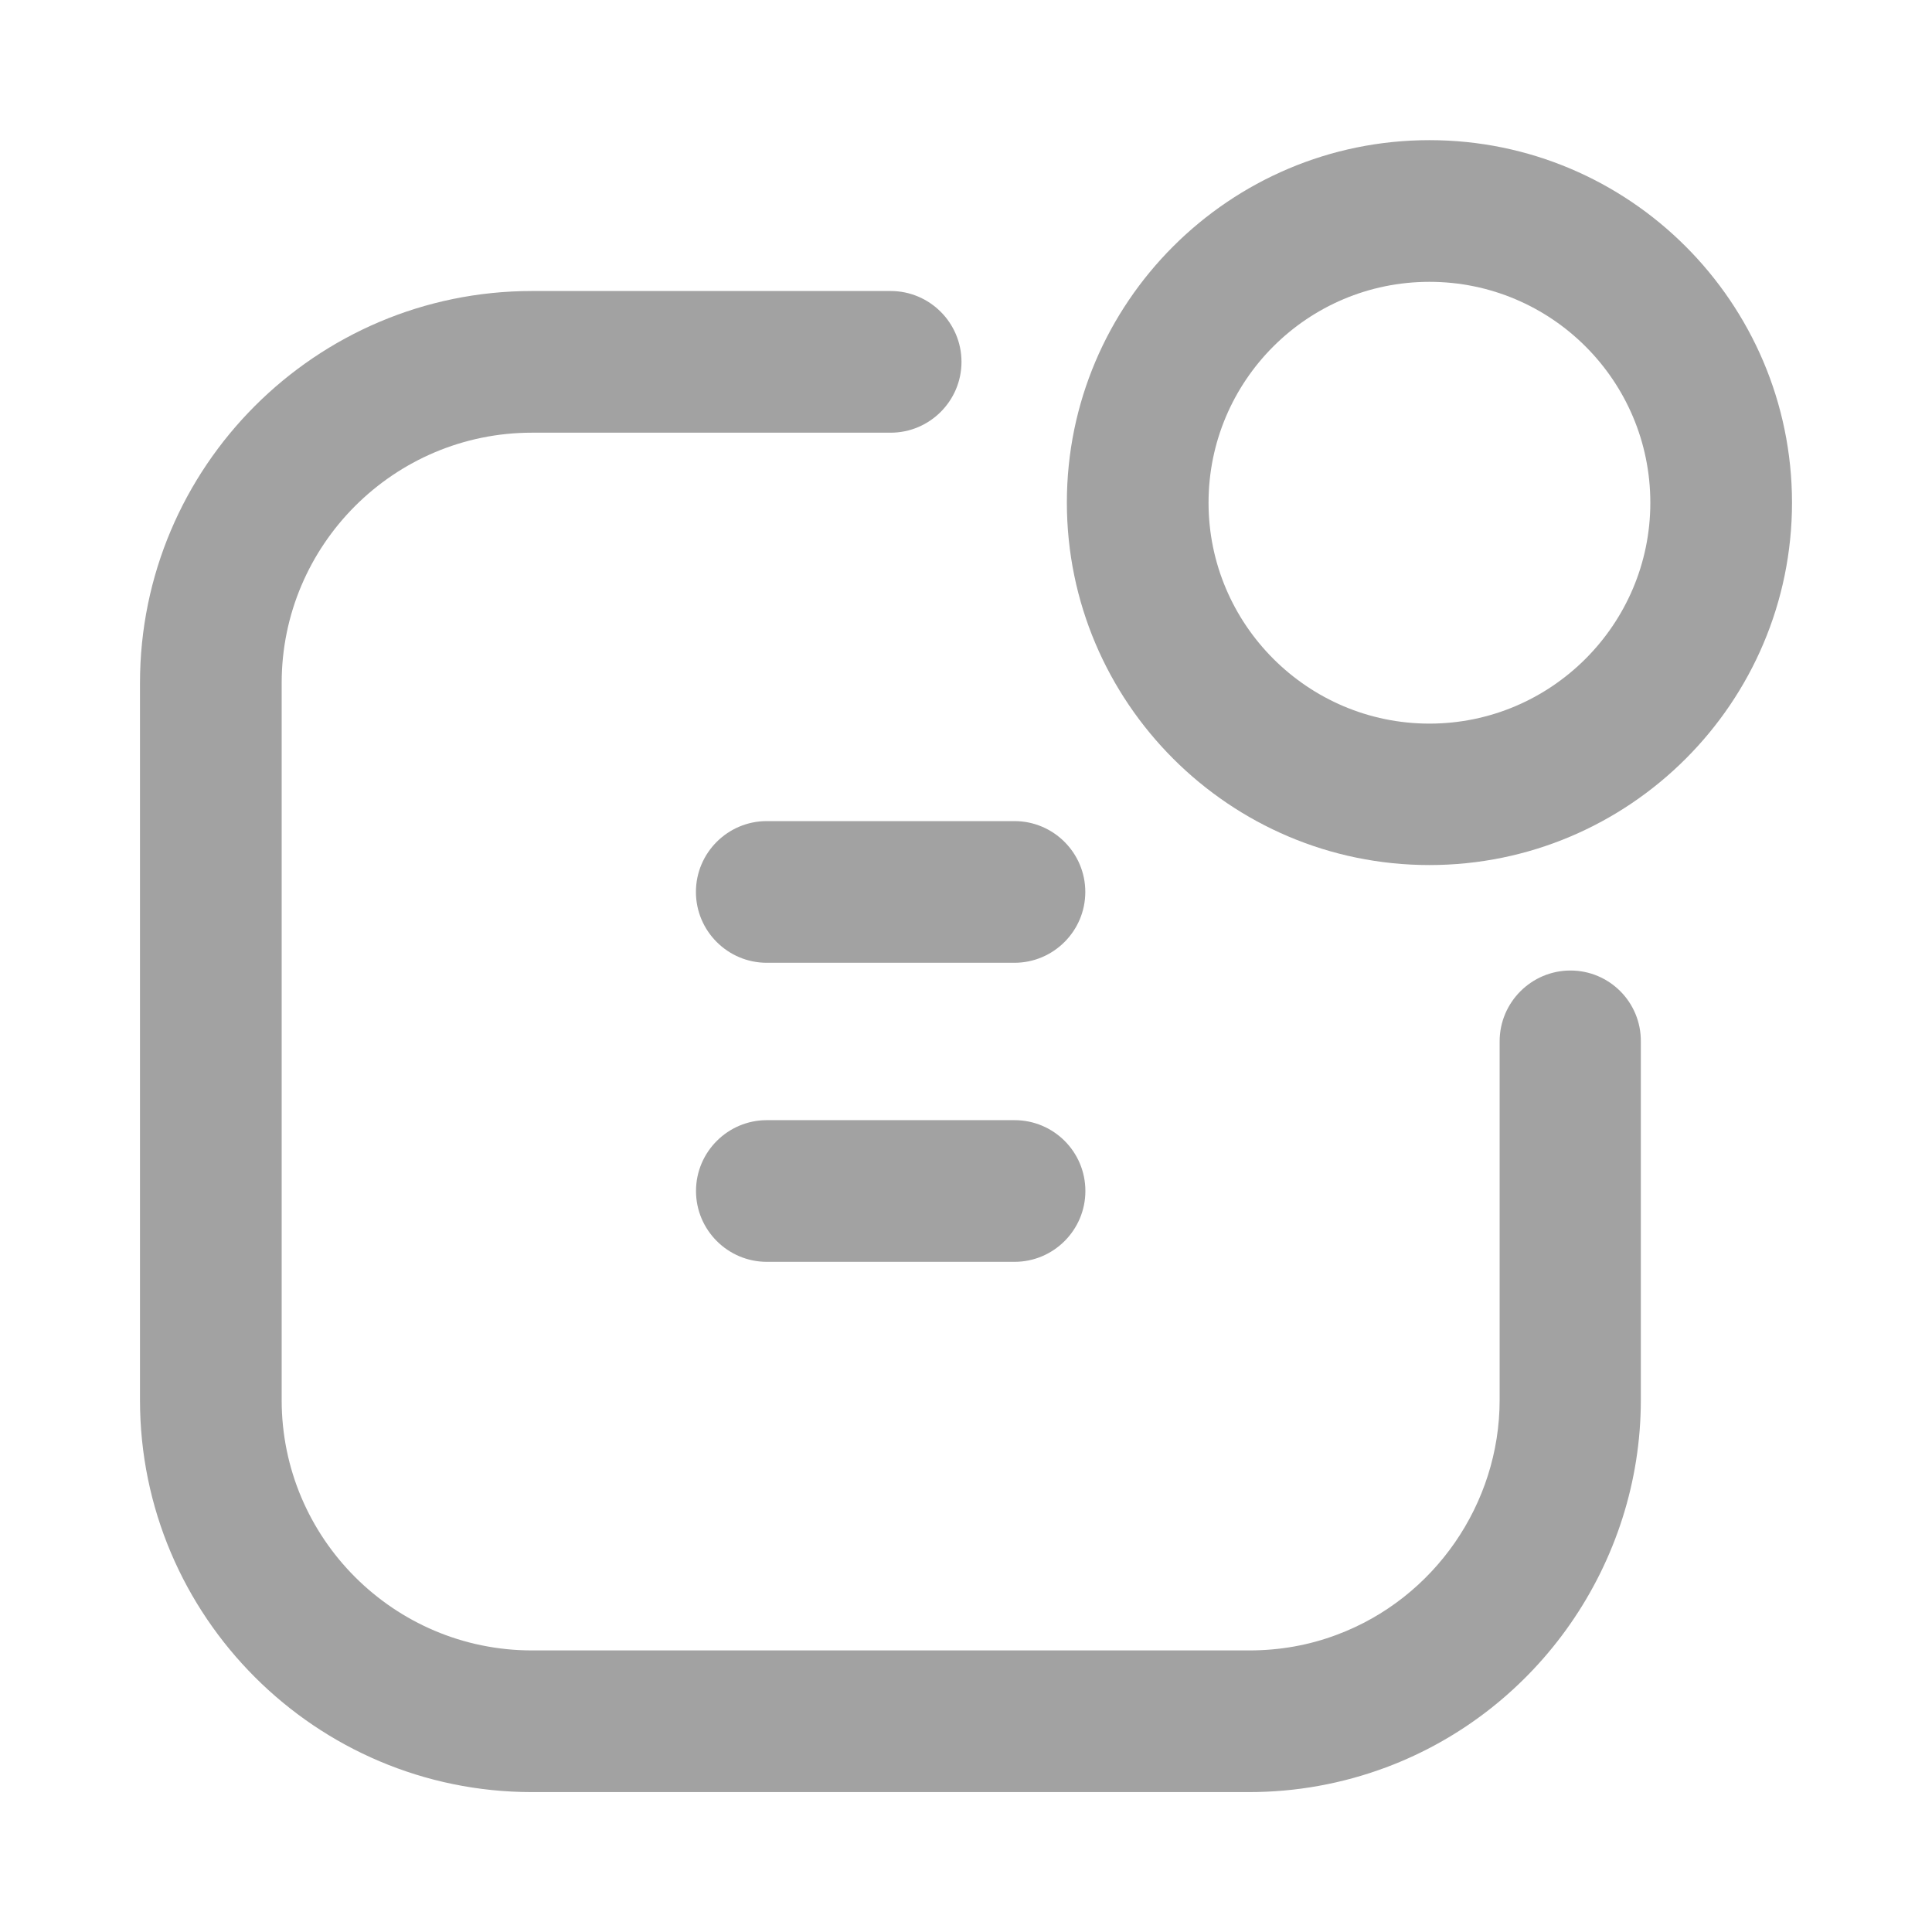
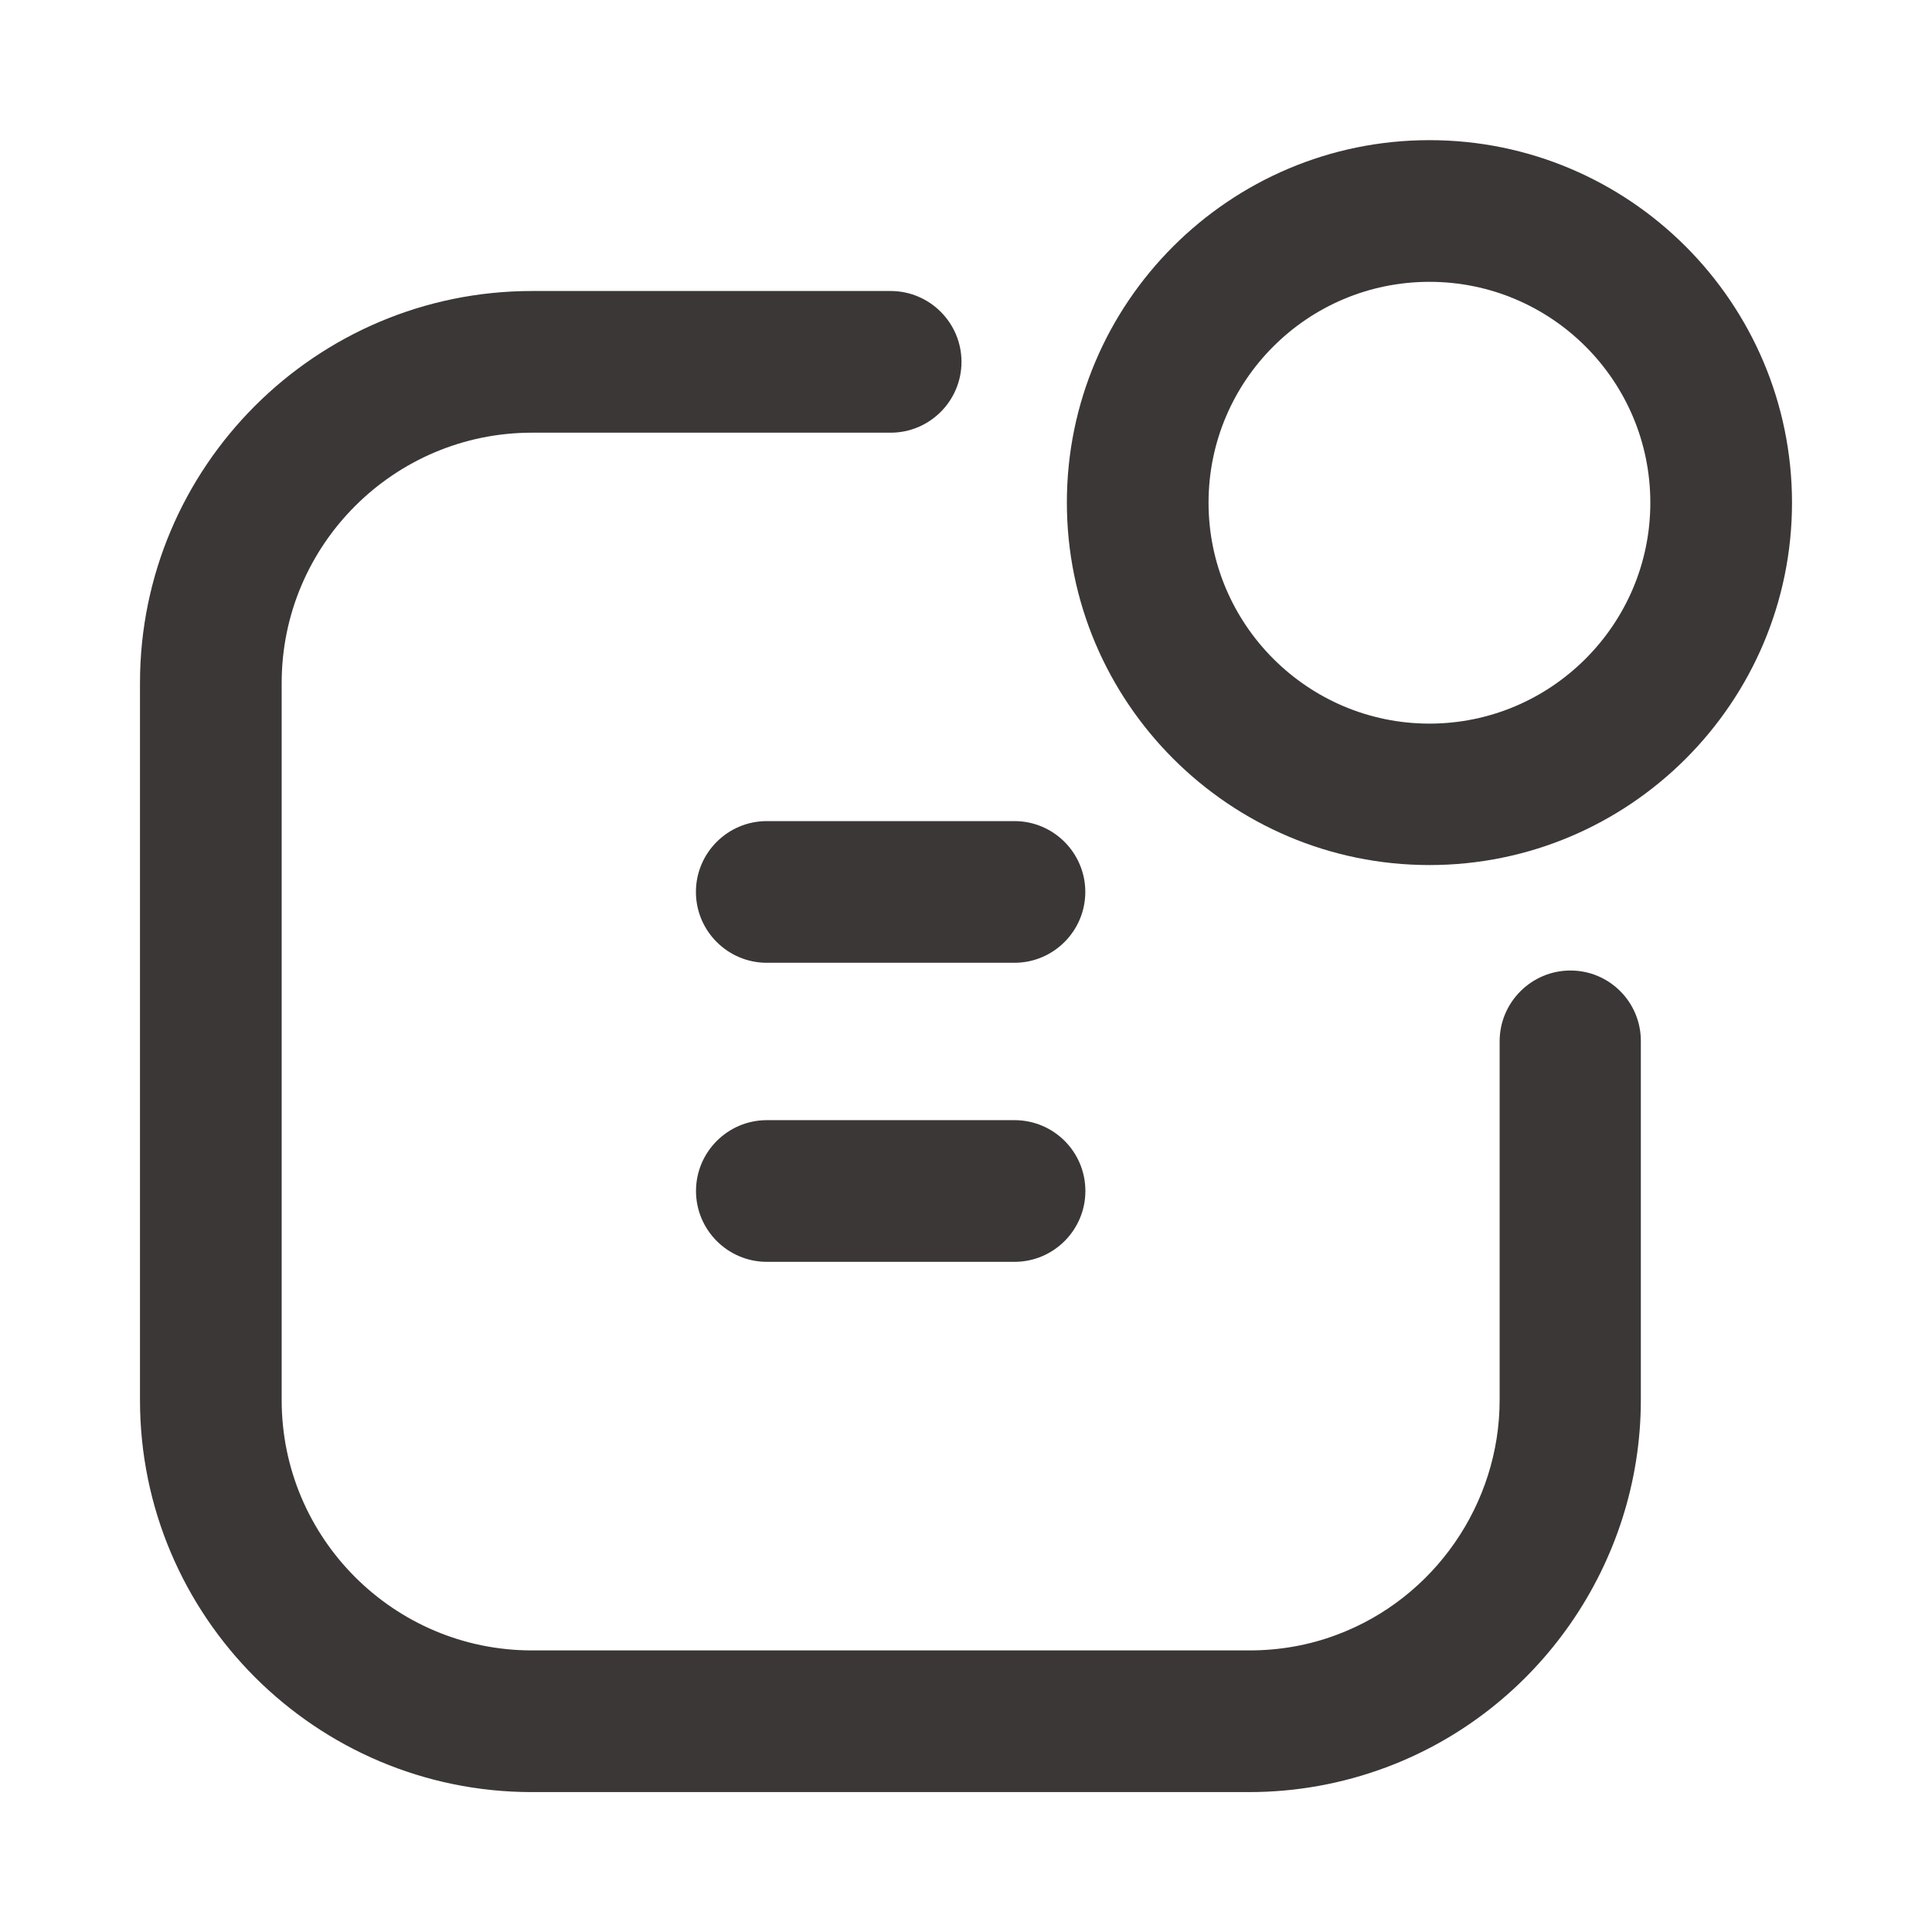
<svg xmlns="http://www.w3.org/2000/svg" version="1.1" width="24" height="24" viewBox="0 0 24 24">
-   <path fill="#a2a2a2" d="M19.509 12.056c-0.485 0-0.88 0.395-0.88 0.88v4.456c0 1.291-0.813 2.464-2.021 2.915-0.347 0.131-0.712 0.195-1.088 0.195h-8.912c-1.715 0-3.109-1.395-3.109-3.109v-8.909c0-1.715 1.395-3.109 3.109-3.109h4.456c0.485 0 0.88-0.395 0.88-0.88s-0.395-0.88-0.88-0.88h-4.456c-2.685 0-4.869 2.184-4.869 4.869v8.909c0 2.685 2.184 4.869 4.869 4.869h8.909c0.584 0 1.157-0.104 1.701-0.307 1.893-0.707 3.165-2.539 3.165-4.563v-4.456c0.003-0.485-0.389-0.88-0.875-0.88v0z" />
-   <path fill="#a2a2a2" d="M17.757 1.741c-2.483 0-4.504 2.019-4.504 4.501s2.021 4.504 4.504 4.504c2.483 0 4.504-2.019 4.504-4.504-0.003-2.483-2.021-4.501-4.504-4.501v0zM17.757 8.989c-1.512 0-2.744-1.232-2.744-2.744 0-1.515 1.229-2.744 2.744-2.744s2.744 1.229 2.744 2.744c0 1.512-1.232 2.744-2.744 2.744v0z" />
-   <path fill="#a2a2a2" d="M8.645 11.080c0 0.485 0.395 0.88 0.88 0.88h3.077c0.485 0 0.88-0.395 0.88-0.88s-0.395-0.88-0.88-0.88h-3.077c-0.485 0-0.88 0.395-0.88 0.88v0z" />
-   <path fill="#a2a2a2" d="M12.603 13.915h-3.077c-0.485 0-0.88 0.395-0.88 0.88s0.395 0.88 0.88 0.88h3.077c0.485 0 0.88-0.395 0.88-0.88 0-0.488-0.395-0.88-0.88-0.88v0z" />
+   <path fill="#3b3736" d="M19.509 12.056c-0.485 0-0.88 0.395-0.88 0.88v4.456c0 1.291-0.813 2.464-2.021 2.915-0.347 0.131-0.712 0.195-1.088 0.195h-8.912c-1.715 0-3.109-1.395-3.109-3.109v-8.909c0-1.715 1.395-3.109 3.109-3.109h4.456c0.485 0 0.88-0.395 0.88-0.88s-0.395-0.88-0.88-0.88h-4.456c-2.685 0-4.869 2.184-4.869 4.869v8.909c0 2.685 2.184 4.869 4.869 4.869h8.909c0.584 0 1.157-0.104 1.701-0.307 1.893-0.707 3.165-2.539 3.165-4.563v-4.456c0.003-0.485-0.389-0.88-0.875-0.88v0z" />
+   <path fill="#3b3736" d="M17.757 1.741c-2.483 0-4.504 2.019-4.504 4.501s2.021 4.504 4.504 4.504c2.483 0 4.504-2.019 4.504-4.504-0.003-2.483-2.021-4.501-4.504-4.501v0zM17.757 8.989c-1.512 0-2.744-1.232-2.744-2.744 0-1.515 1.229-2.744 2.744-2.744s2.744 1.229 2.744 2.744c0 1.512-1.232 2.744-2.744 2.744v0z" />
+   <path fill="#3b3736" d="M8.645 11.080c0 0.485 0.395 0.88 0.88 0.88h3.077c0.485 0 0.88-0.395 0.88-0.88s-0.395-0.88-0.88-0.88h-3.077c-0.485 0-0.88 0.395-0.88 0.88v0z" />
+   <path fill="#3b3736" d="M12.603 13.915h-3.077c-0.485 0-0.88 0.395-0.88 0.88s0.395 0.88 0.88 0.88h3.077c0.485 0 0.88-0.395 0.88-0.88 0-0.488-0.395-0.88-0.88-0.88v0z" />
</svg>
